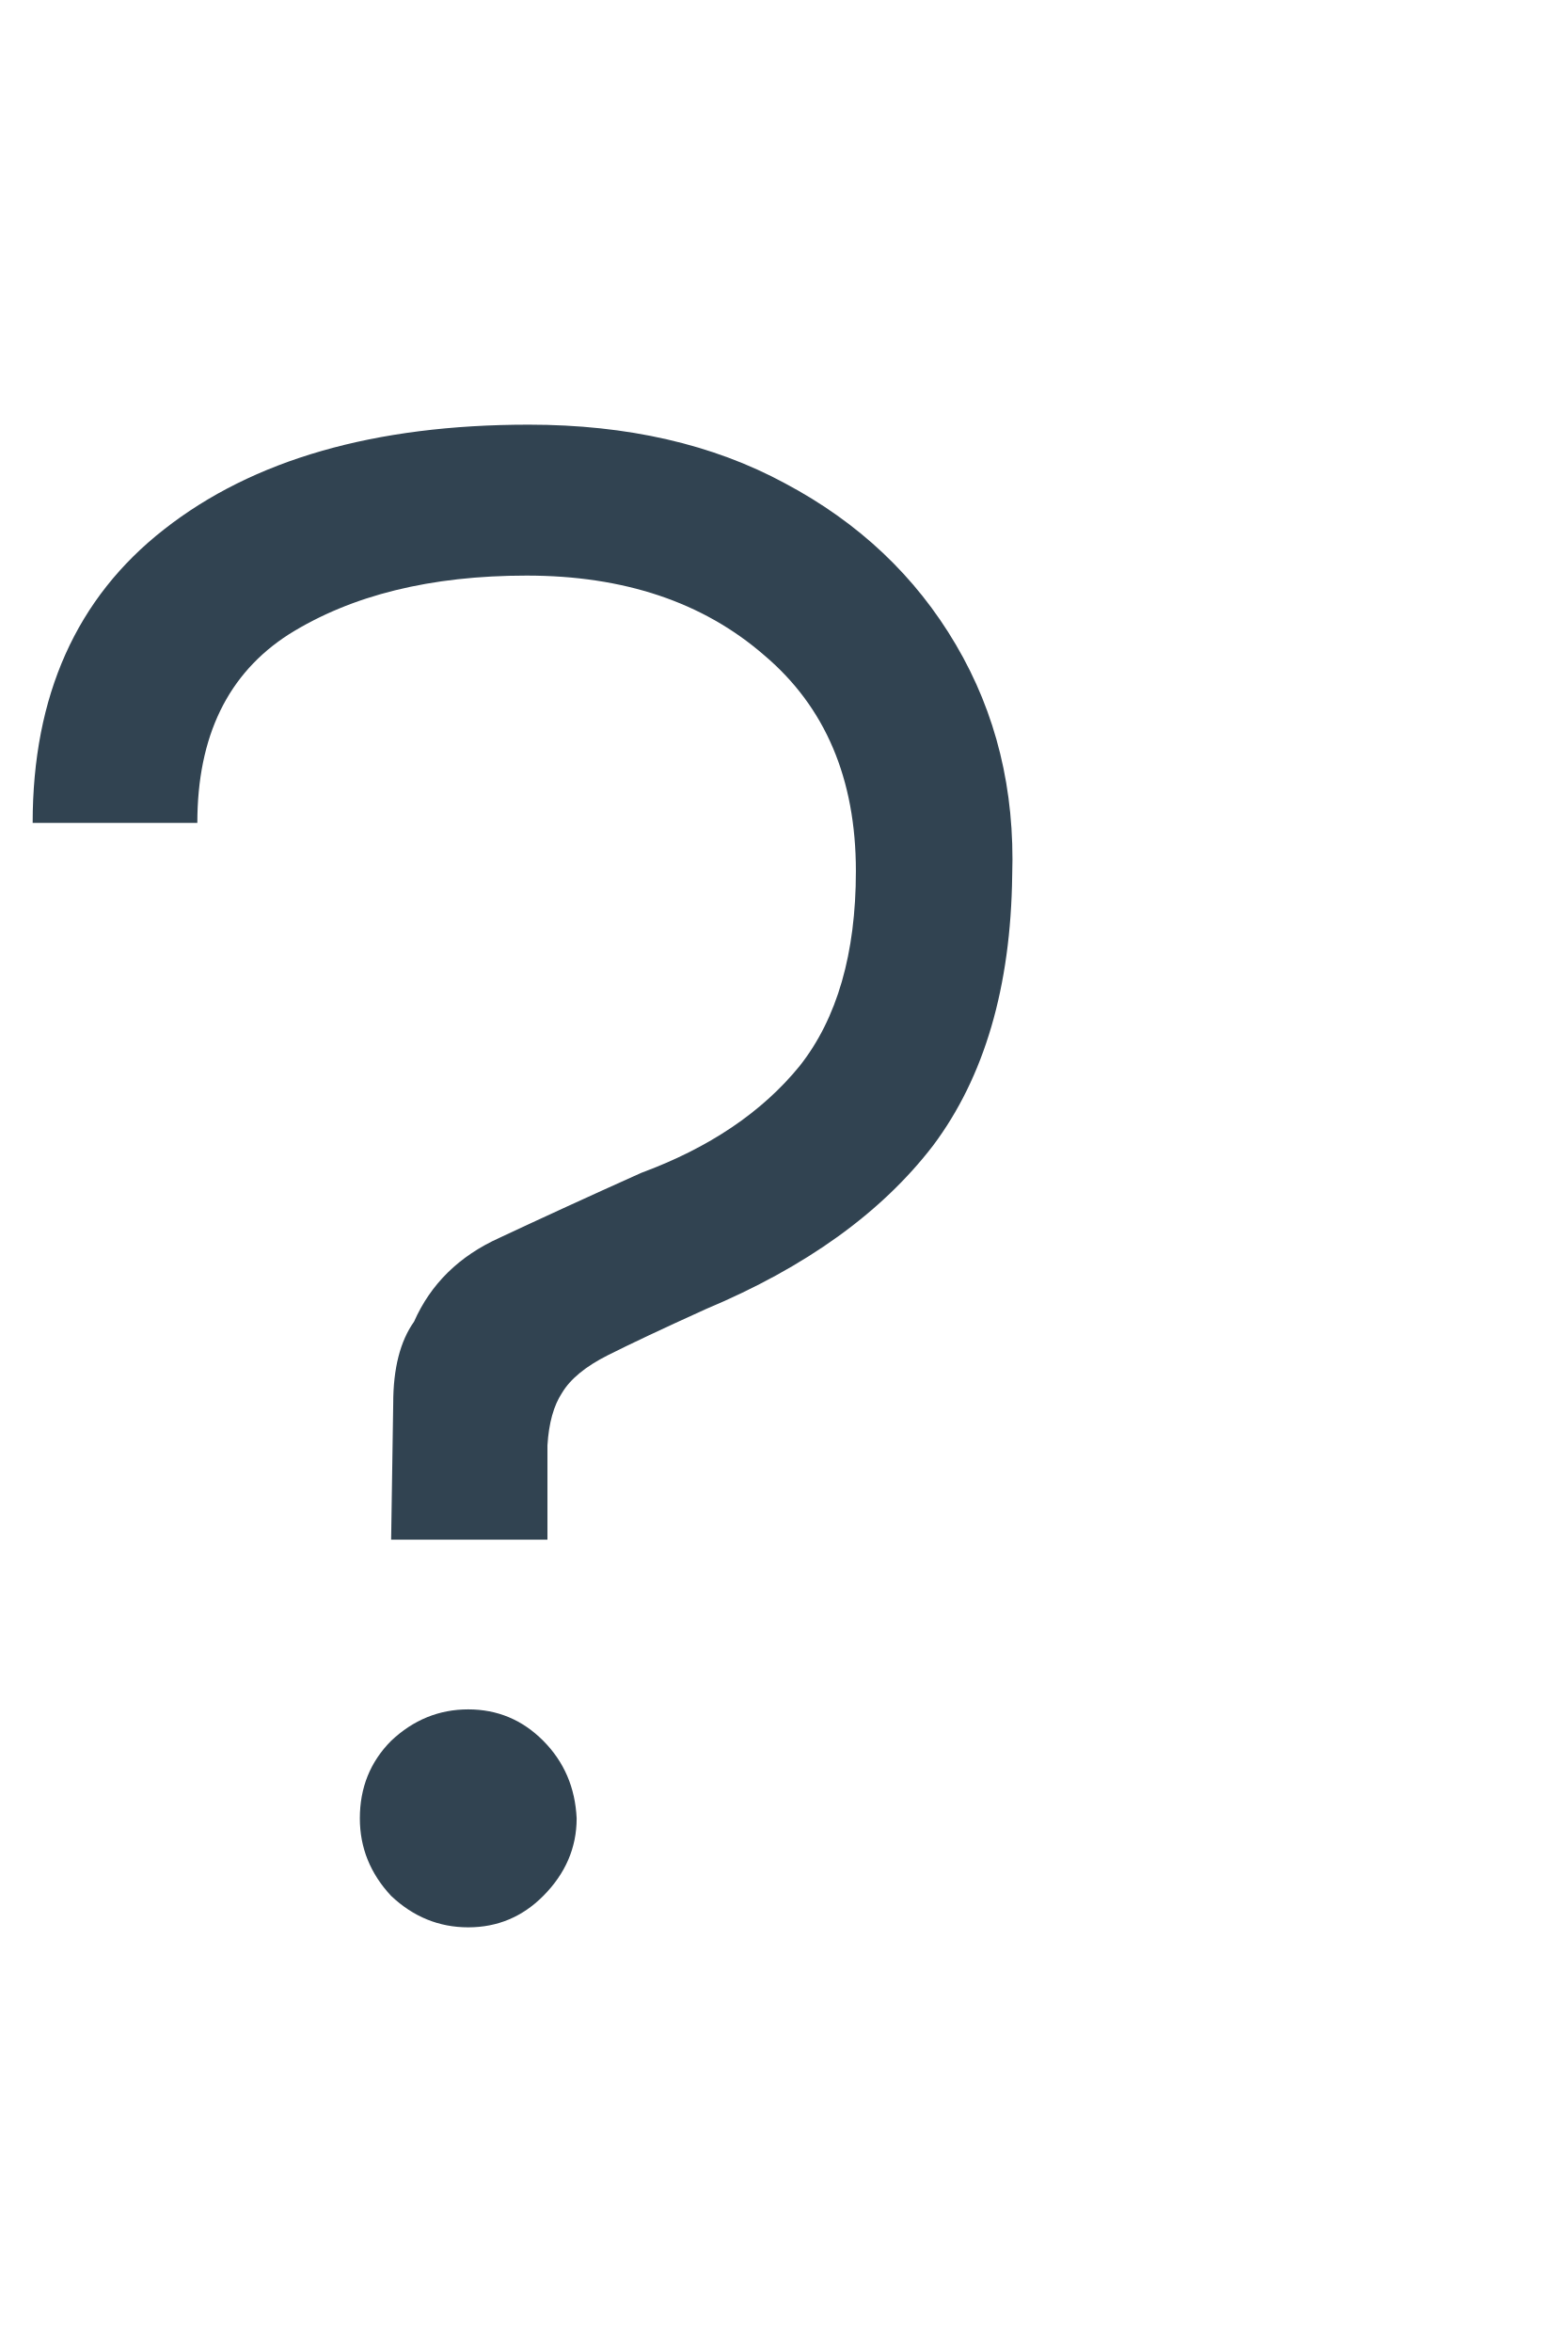
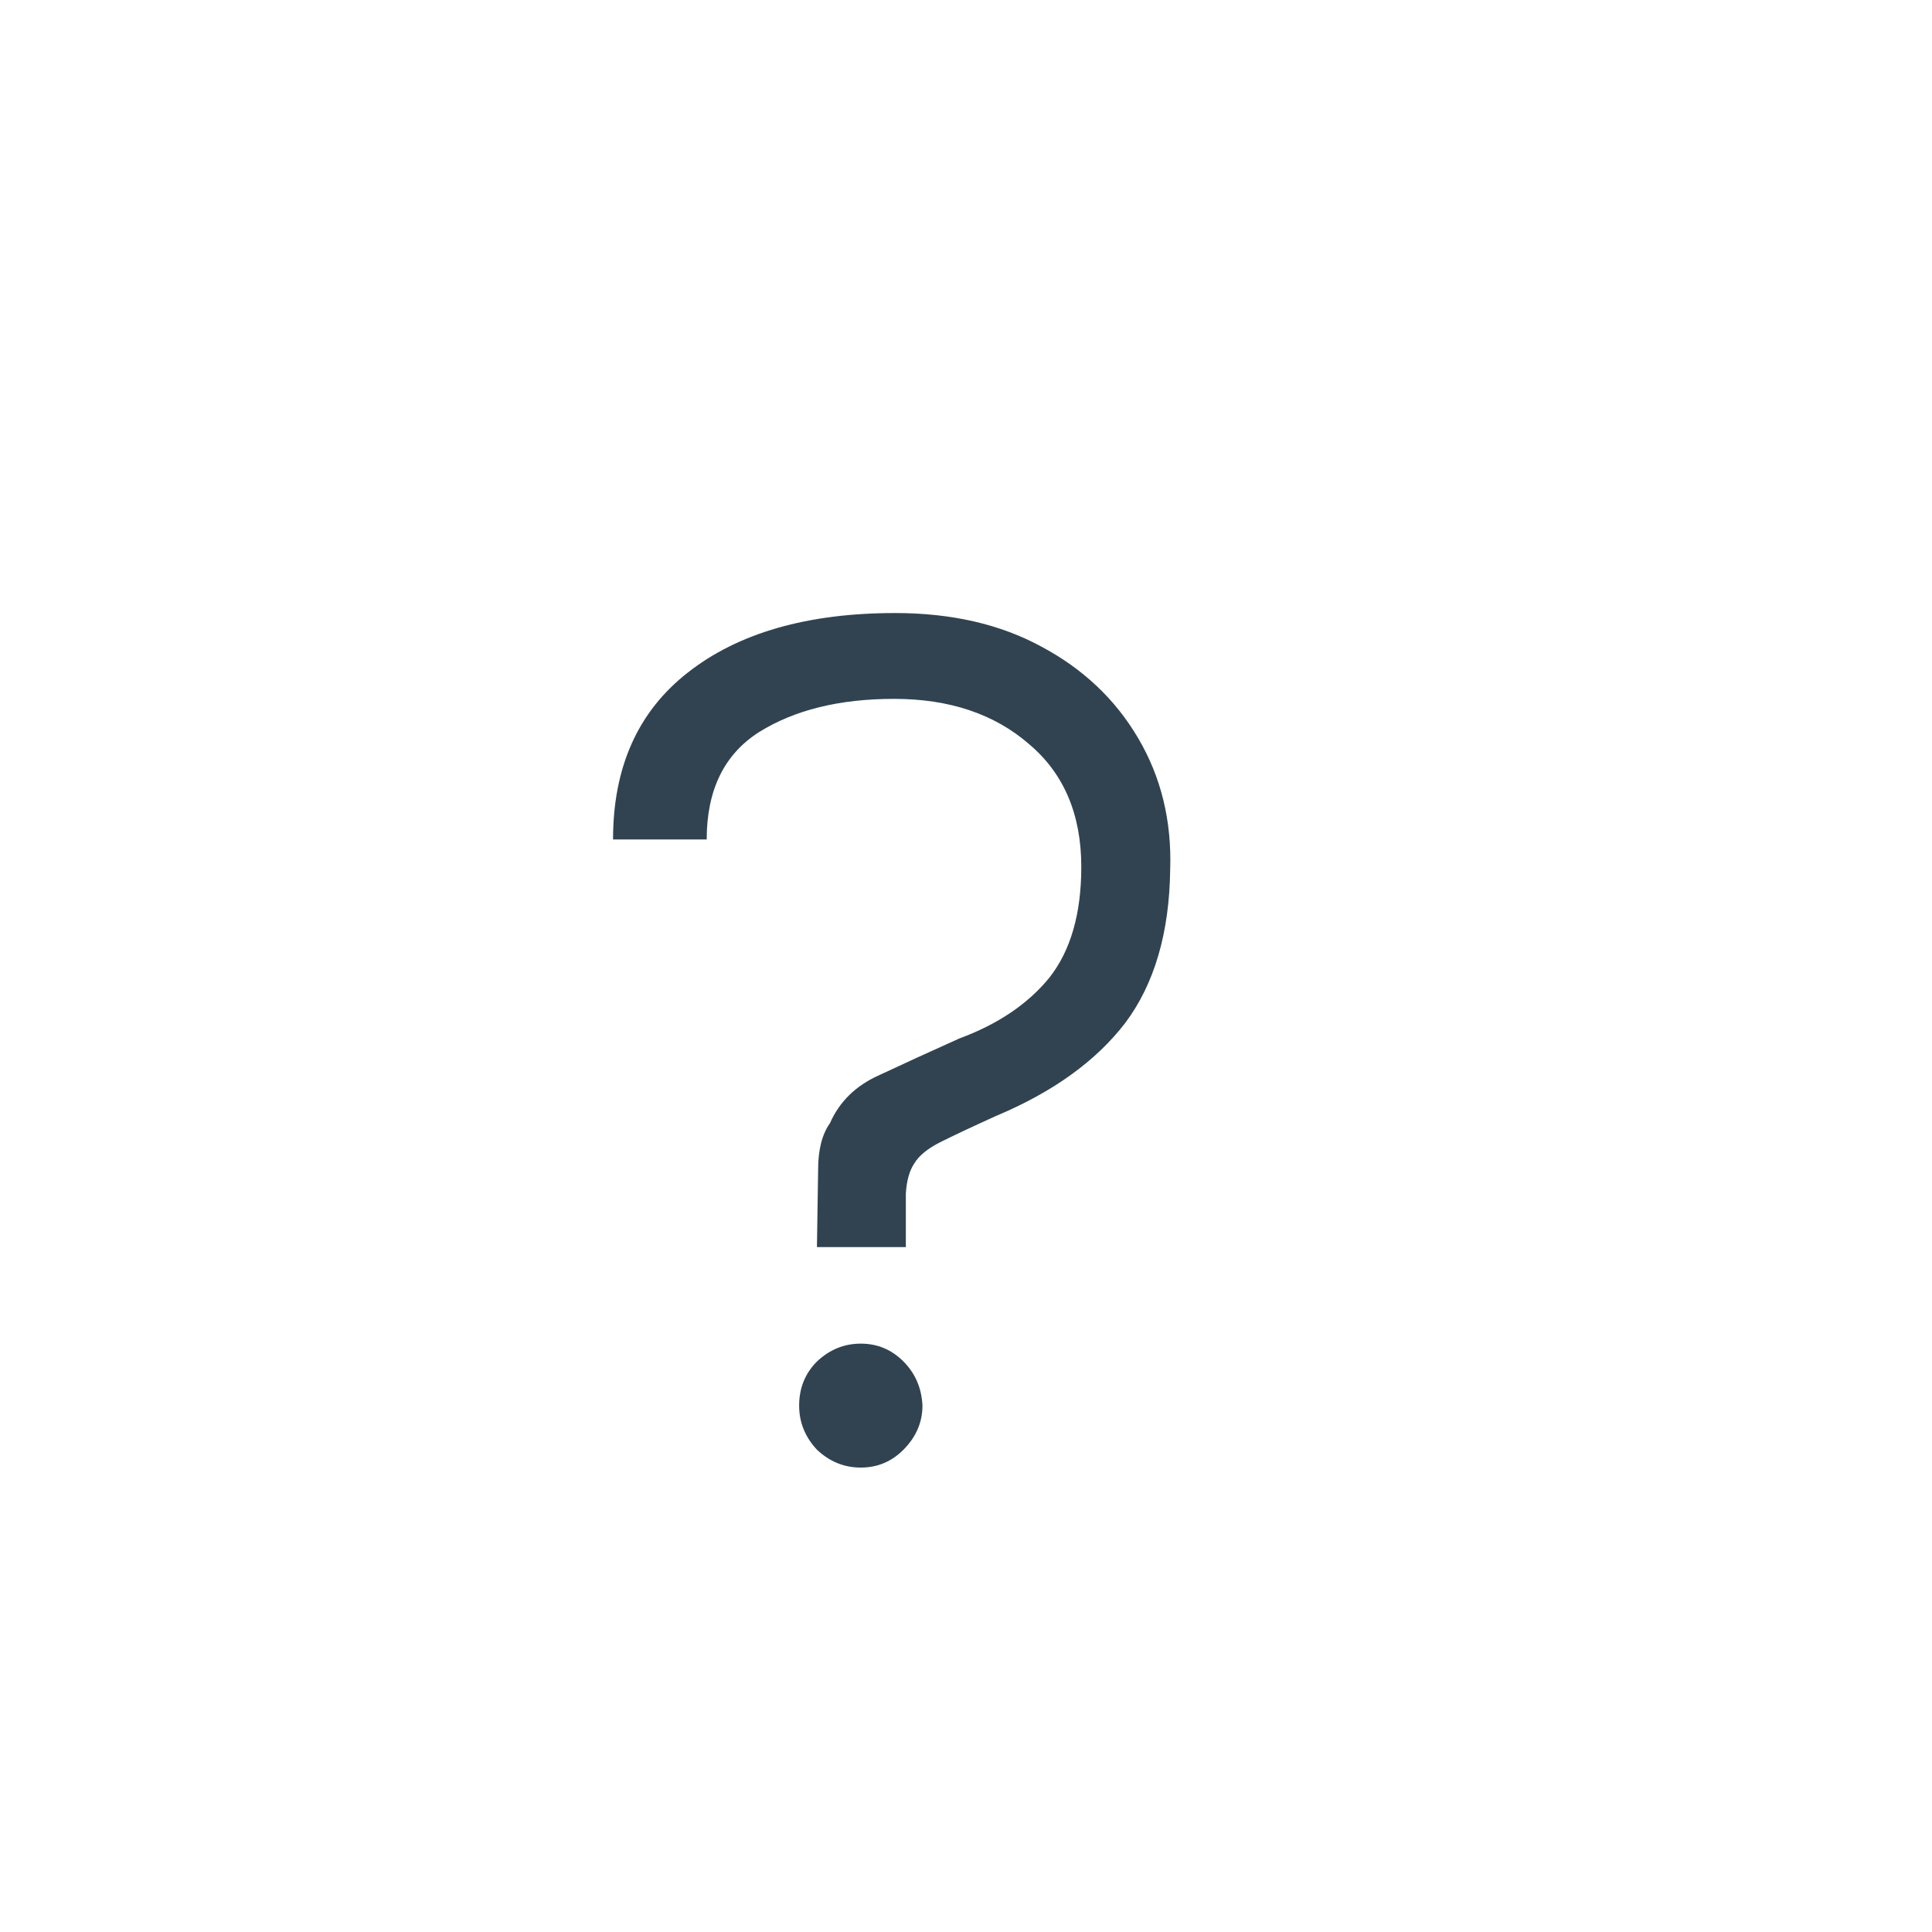
- <svg xmlns="http://www.w3.org/2000/svg" width="16" height="24" viewBox="0 0 24 24" fill="none">
+ <svg xmlns="http://www.w3.org/2000/svg" viewBox="-16 -16 52 52" fill="none">
  <path d="M5.988 17.566L6.02 15.48C6.02 14.946 6.126 14.529 6.339 14.229C6.594 13.652 7.03 13.224 7.647 12.946C8.285 12.647 9.008 12.315 9.817 11.952C10.859 11.567 11.667 11.022 12.242 10.316C12.816 9.589 13.103 8.594 13.103 7.333C13.103 5.921 12.635 4.82 11.699 4.029C10.763 3.216 9.551 2.81 8.062 2.81C6.594 2.81 5.382 3.109 4.424 3.708C3.489 4.307 3.021 5.269 3.021 6.595H0.5C0.5 4.649 1.17 3.152 2.51 2.104C3.871 1.035 5.733 0.5 8.094 0.5C9.604 0.5 10.912 0.799 12.018 1.398C13.146 1.997 14.018 2.82 14.634 3.868C15.251 4.916 15.538 6.092 15.496 7.397C15.475 9.108 15.07 10.487 14.284 11.535C13.496 12.561 12.337 13.395 10.806 14.037C10.146 14.336 9.646 14.572 9.306 14.743C8.966 14.914 8.732 15.106 8.604 15.32C8.477 15.513 8.402 15.78 8.381 16.122C8.381 16.464 8.381 16.945 8.381 17.566H5.988ZM7.168 23.5C6.722 23.5 6.328 23.34 5.988 23.019C5.669 22.677 5.509 22.281 5.509 21.832C5.509 21.361 5.669 20.966 5.988 20.645C6.328 20.324 6.722 20.164 7.168 20.164C7.615 20.164 7.998 20.324 8.317 20.645C8.636 20.966 8.806 21.361 8.828 21.832C8.828 22.281 8.657 22.677 8.317 23.019C7.998 23.34 7.615 23.5 7.168 23.5Z" fill="#314351" />
</svg>
